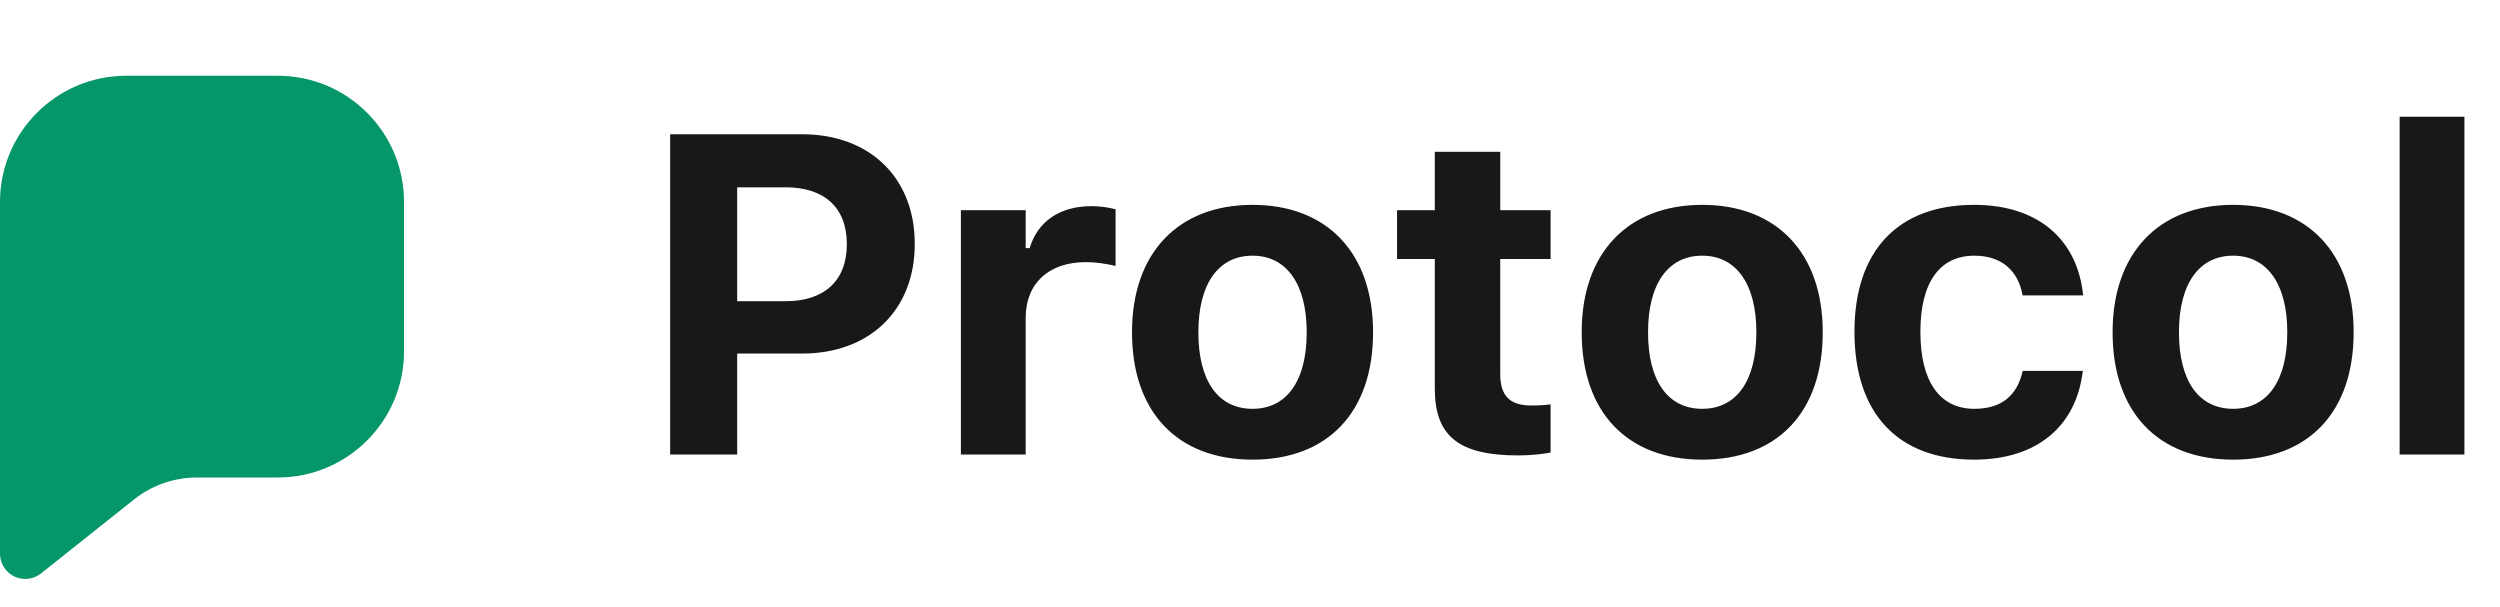
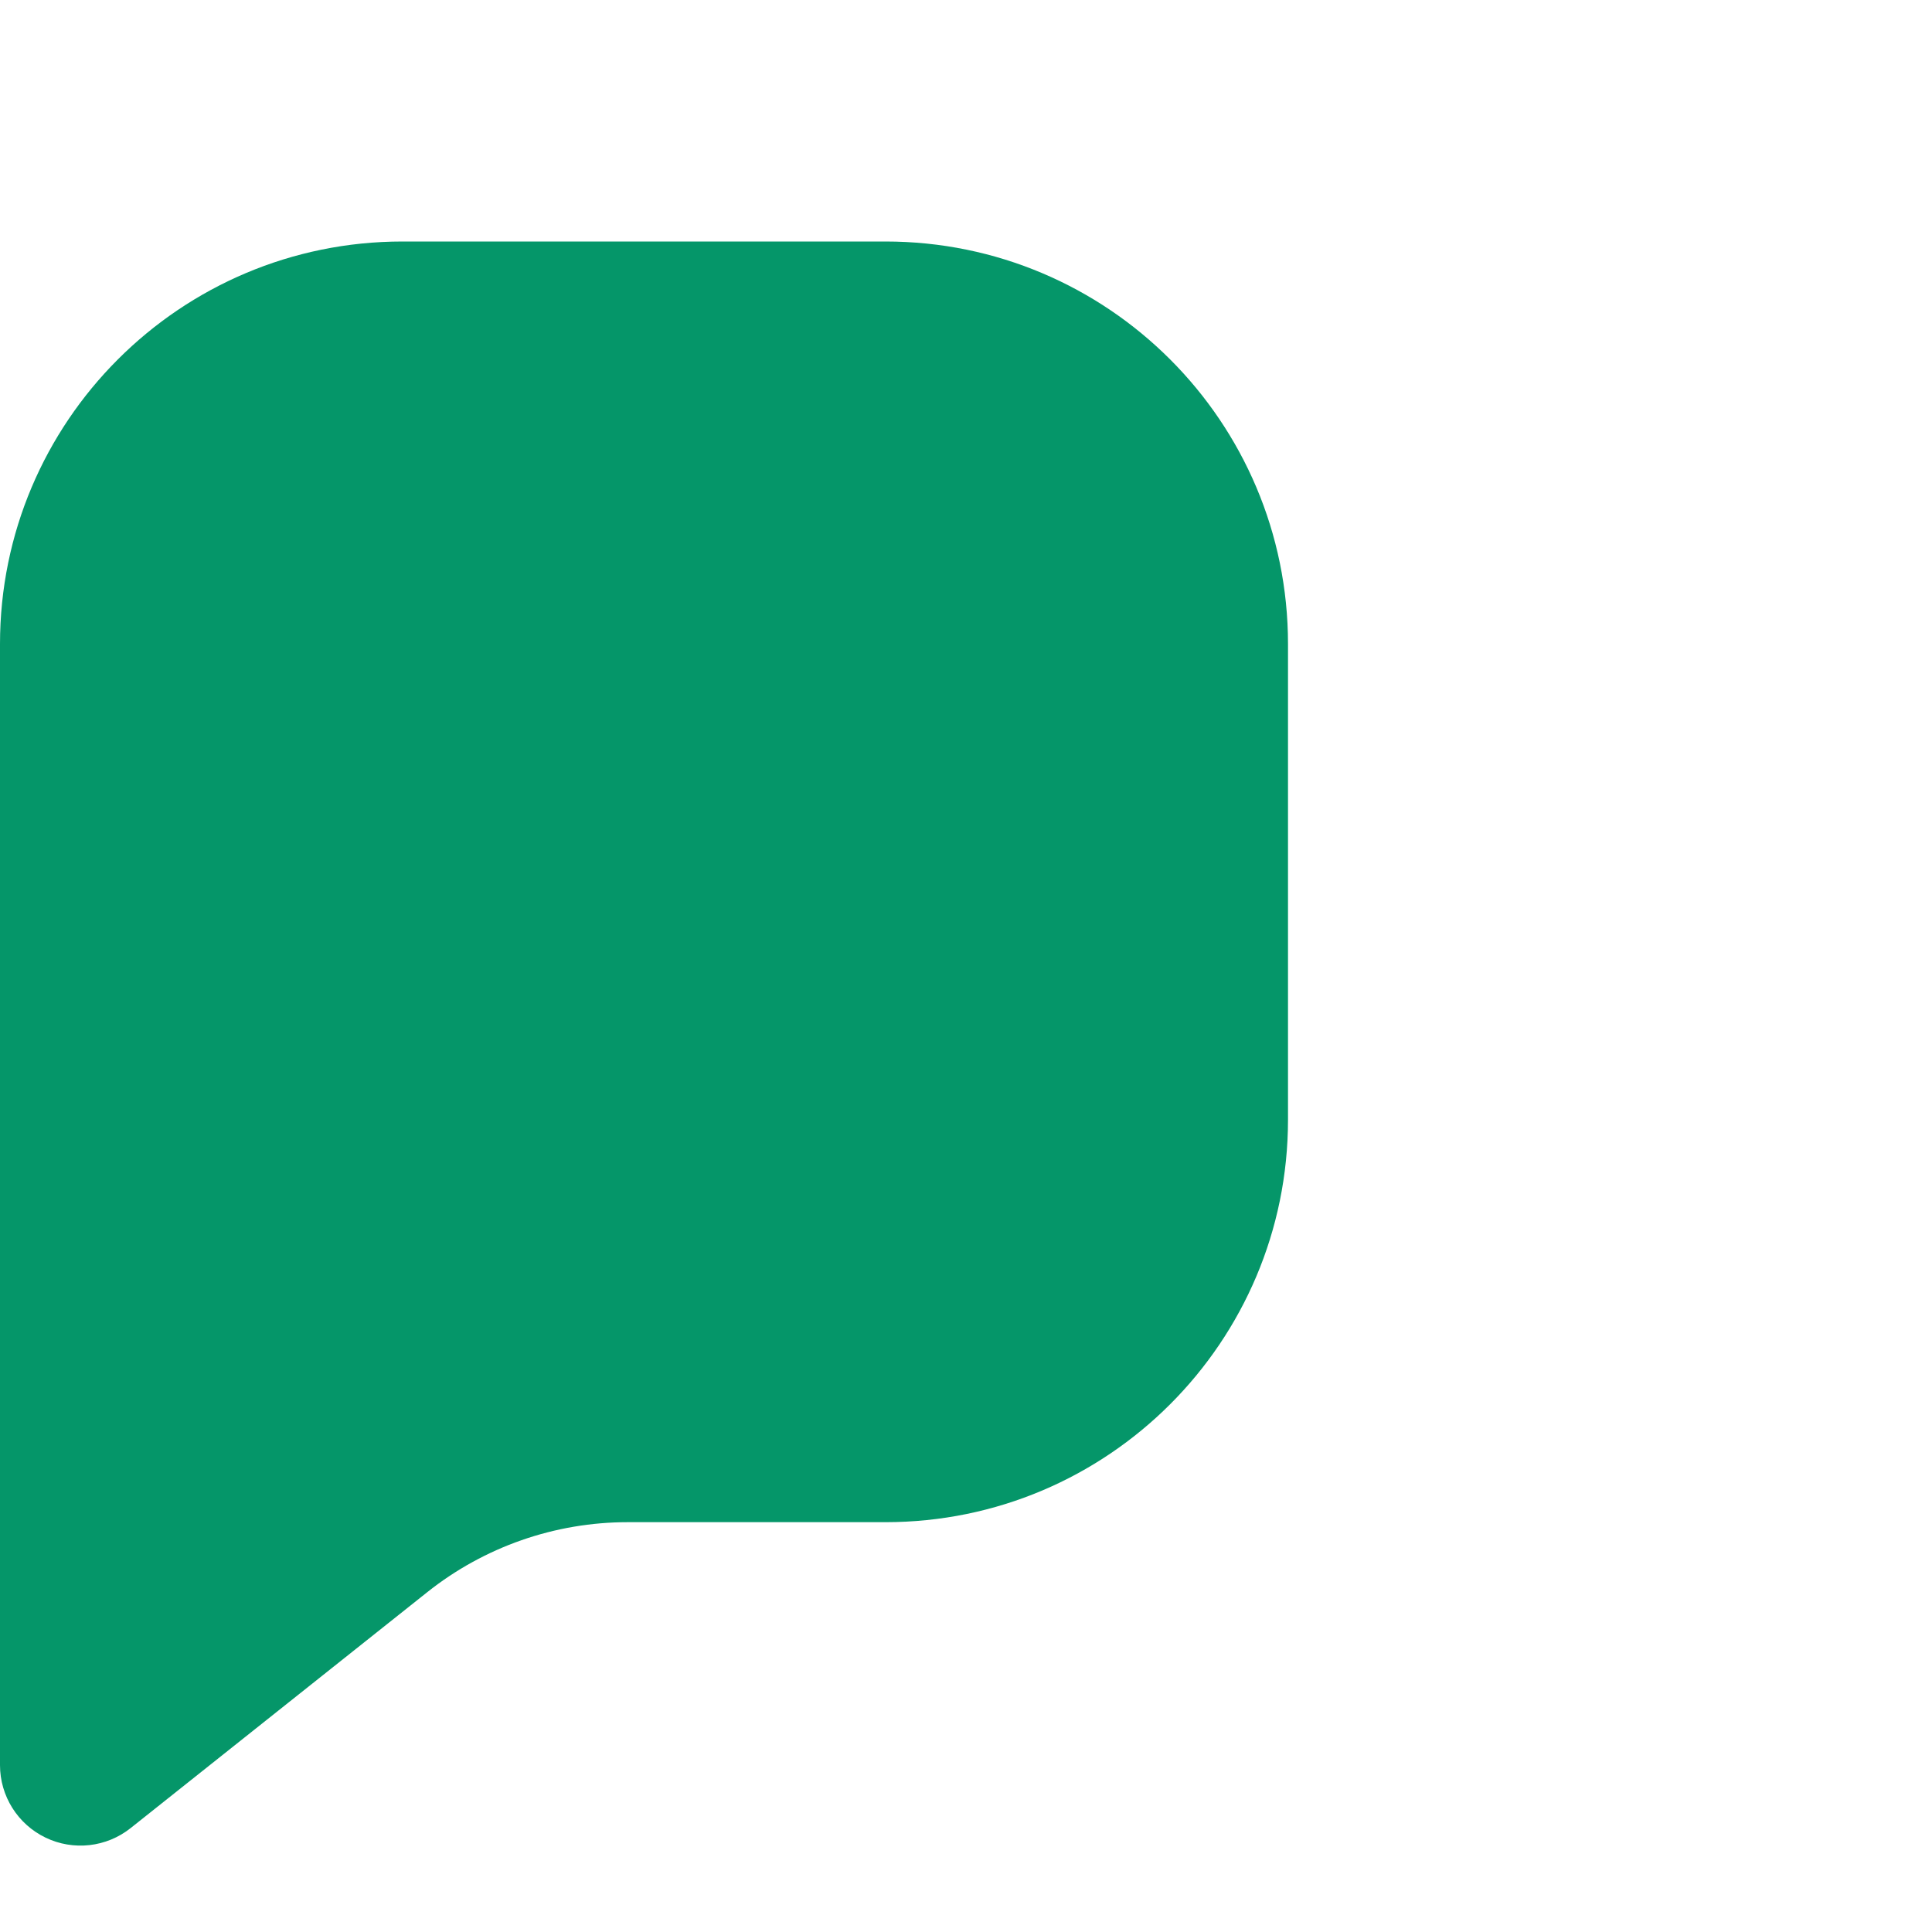
- <svg xmlns="http://www.w3.org/2000/svg" viewBox="0 0 99 24" aria-hidden="true" class="h-6">
+ <svg xmlns="http://www.w3.org/2000/svg" viewBox="0 0 24 24" aria-hidden="true" class="h-6">
  <path fill="#059669" d="M16 8a5 5 0 0 0-5-5H5a5 5 0 0 0-5 5v13.927a1 1 0 0 0 1.623.782l3.684-2.93a4 4 0 0 1 2.49-.87H11a5 5 0 0 0 5-5V8Z">
  </path>
-   <path fill="#18181b" d="M26.538 18h2.654v-3.999h2.576c2.672 0 4.456-1.723 4.456-4.333V9.65c0-2.61-1.784-4.333-4.456-4.333h-5.23V18Zm4.58-10.582c1.52 0 2.416.8 2.416 2.241v.018c0 1.441-.896 2.25-2.417 2.25h-1.925V7.418h1.925ZM38.051 18h2.566v-5.414c0-1.371.923-2.206 2.382-2.206.396 0 .791.061 1.178.15V8.287a3.843 3.843 0 0 0-.958-.123c-1.257 0-2.136.615-2.443 1.661h-.159V8.323h-2.566V18Zm11.55.202c2.979 0 4.772-1.88 4.772-5.036v-.018c0-3.128-1.82-5.036-4.773-5.036-2.953 0-4.772 1.916-4.772 5.036v.018c0 3.146 1.793 5.036 4.772 5.036Zm0-2.013c-1.372 0-2.145-1.116-2.145-3.023v-.018c0-1.89.782-3.023 2.144-3.023 1.354 0 2.145 1.134 2.145 3.023v.018c0 1.907-.782 3.023-2.145 3.023Zm10.52 1.846c.492 0 .967-.053 1.283-.114v-1.907a6.057 6.057 0 0 1-.755.044c-.87 0-1.24-.387-1.24-1.257v-4.544h1.995V8.323H59.41V6.012h-2.592v2.311h-1.495v1.934h1.495v5.133c0 1.88.949 2.645 3.304 2.645Zm7.287.167c2.98 0 4.772-1.88 4.772-5.036v-.018c0-3.128-1.82-5.036-4.772-5.036-2.954 0-4.773 1.916-4.773 5.036v.018c0 3.146 1.793 5.036 4.773 5.036Zm0-2.013c-1.372 0-2.145-1.116-2.145-3.023v-.018c0-1.89.782-3.023 2.145-3.023 1.353 0 2.144 1.134 2.144 3.023v.018c0 1.907-.782 3.023-2.144 3.023Zm10.767 2.013c2.522 0 4.034-1.353 4.297-3.463l.01-.053h-2.374l-.017.036c-.229.966-.853 1.467-1.908 1.467-1.37 0-2.135-1.08-2.135-3.04v-.018c0-1.934.755-3.006 2.135-3.006 1.099 0 1.74.615 1.908 1.556l.008.017h2.391v-.026c-.228-2.162-1.749-3.56-4.315-3.56-3.033 0-4.738 1.837-4.738 5.019v.017c0 3.217 1.714 5.054 4.738 5.054Zm10.257 0c2.98 0 4.772-1.88 4.772-5.036v-.018c0-3.128-1.82-5.036-4.772-5.036-2.953 0-4.773 1.916-4.773 5.036v.018c0 3.146 1.793 5.036 4.773 5.036Zm0-2.013c-1.371 0-2.145-1.116-2.145-3.023v-.018c0-1.89.782-3.023 2.145-3.023 1.353 0 2.144 1.134 2.144 3.023v.018c0 1.907-.782 3.023-2.144 3.023ZM95.025 18h2.566V4.623h-2.566V18Z">
-   </path>
</svg>
